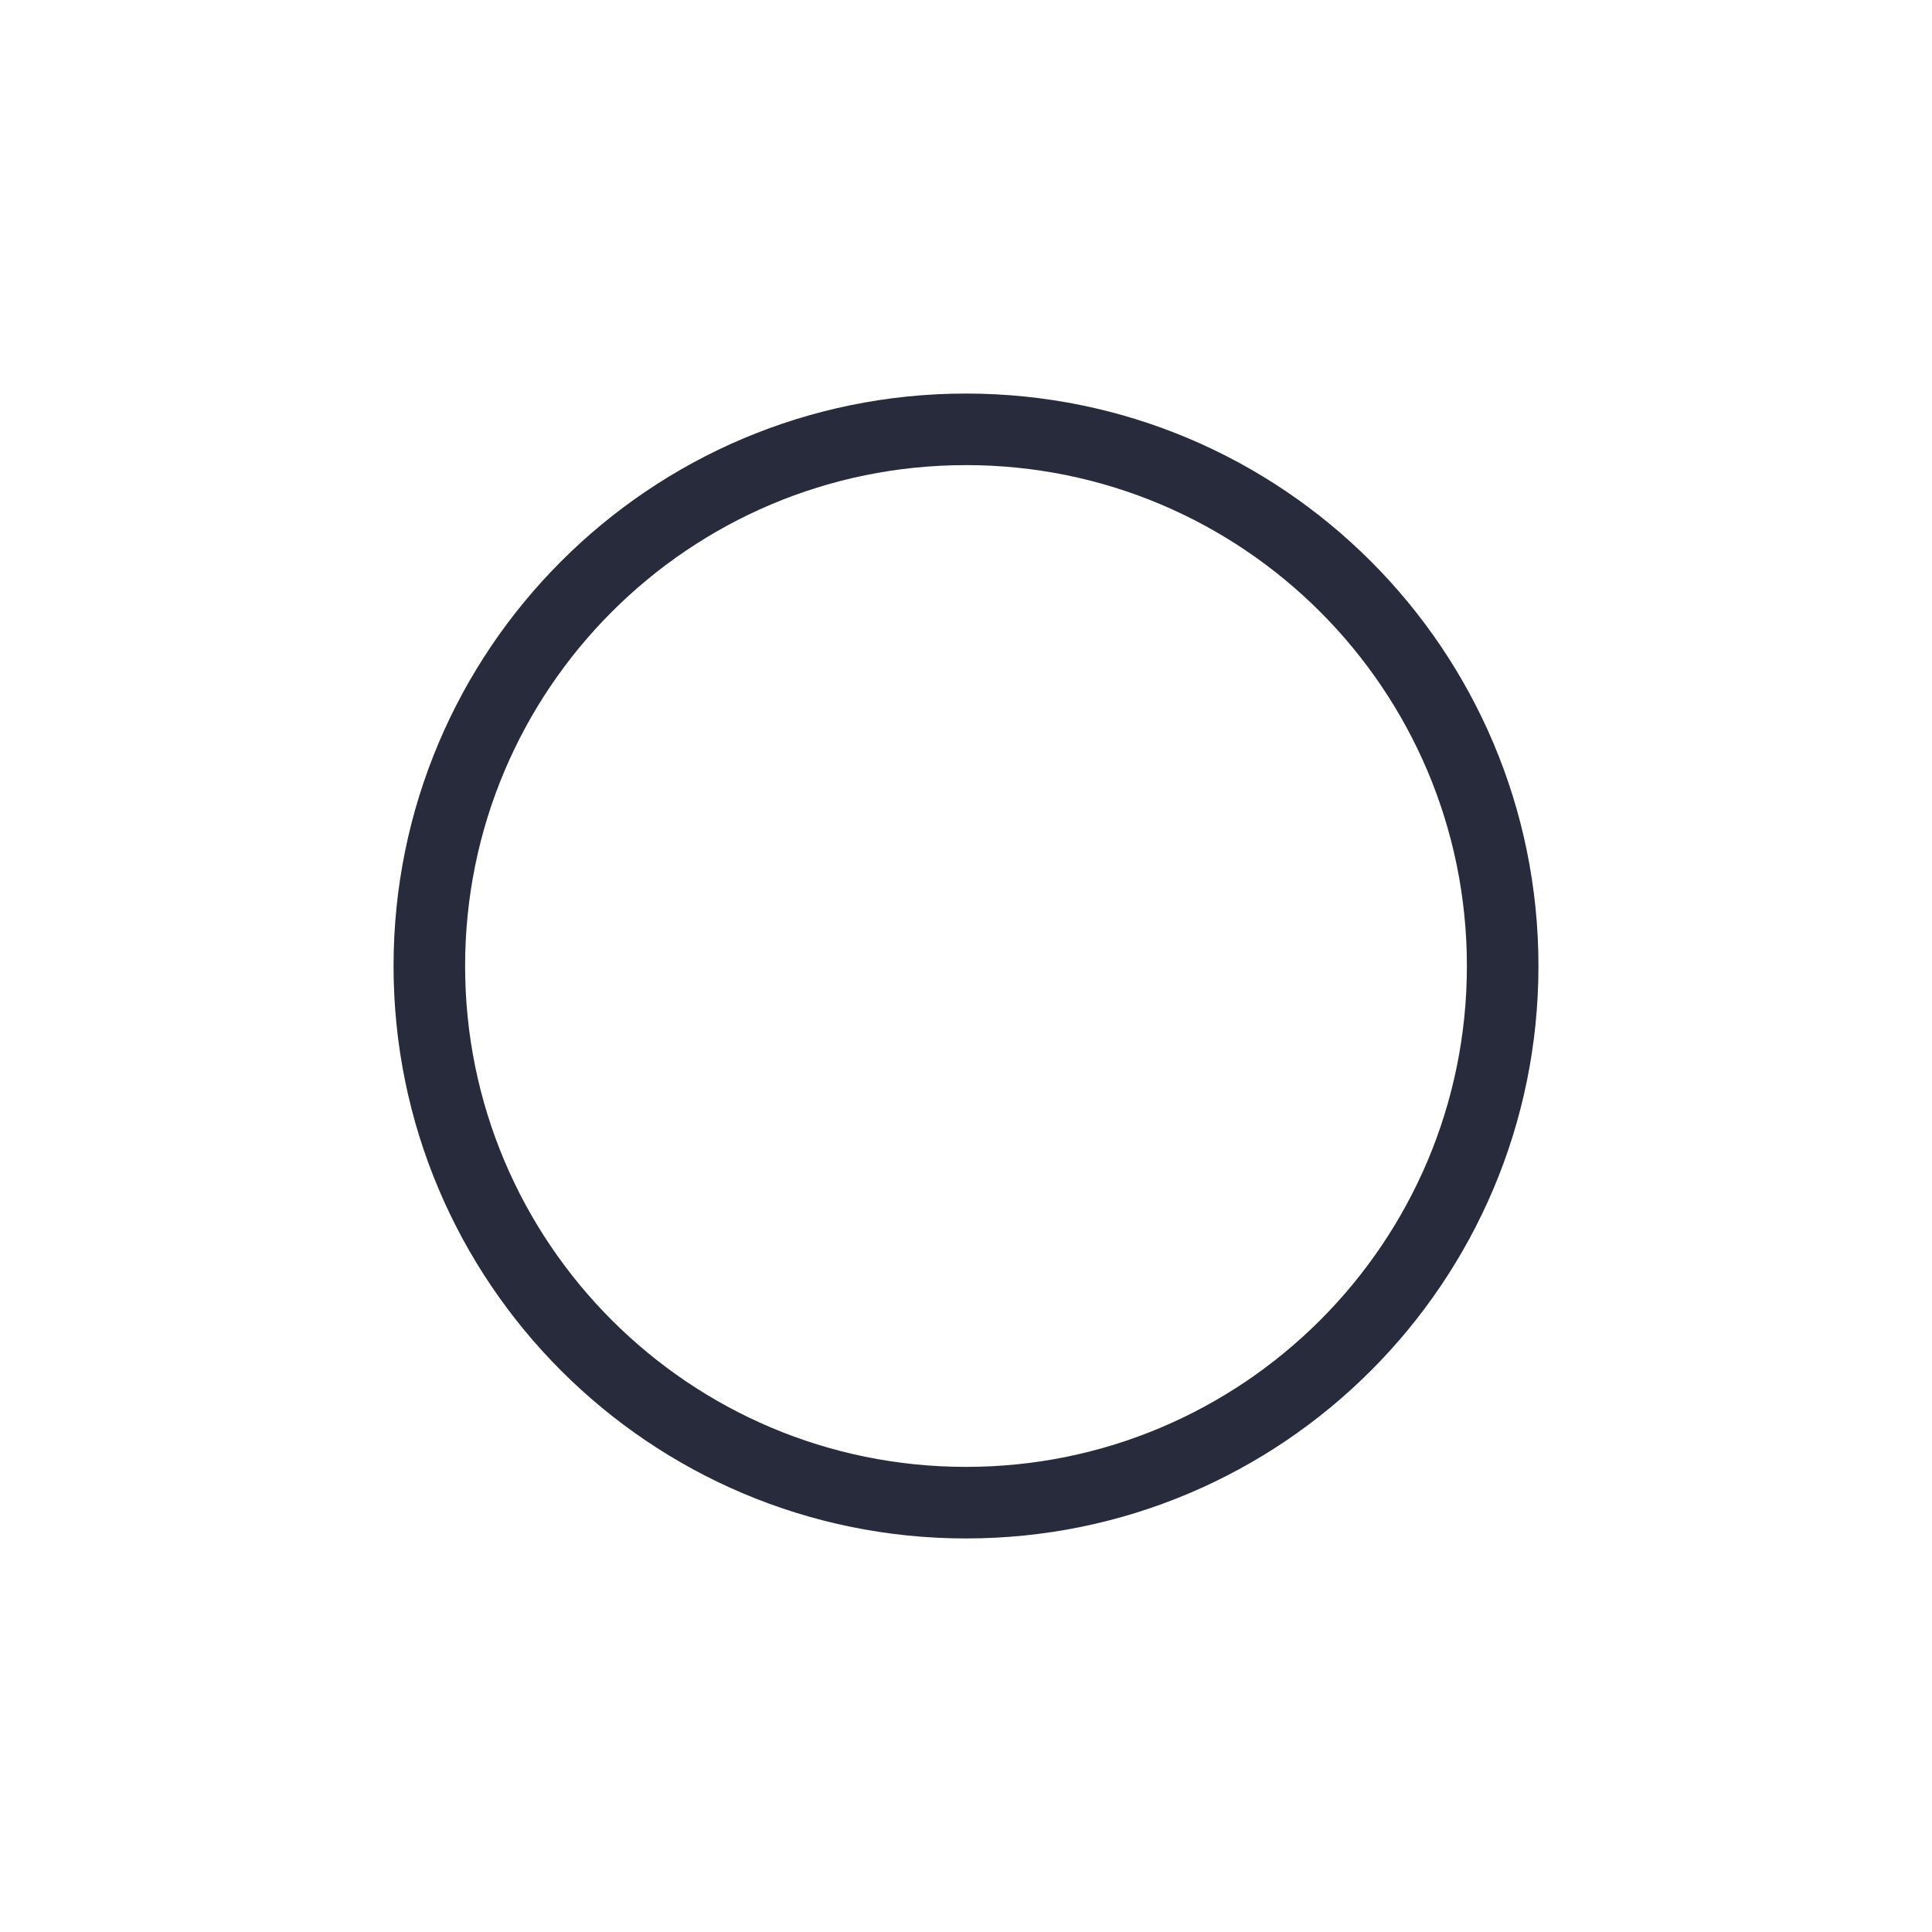
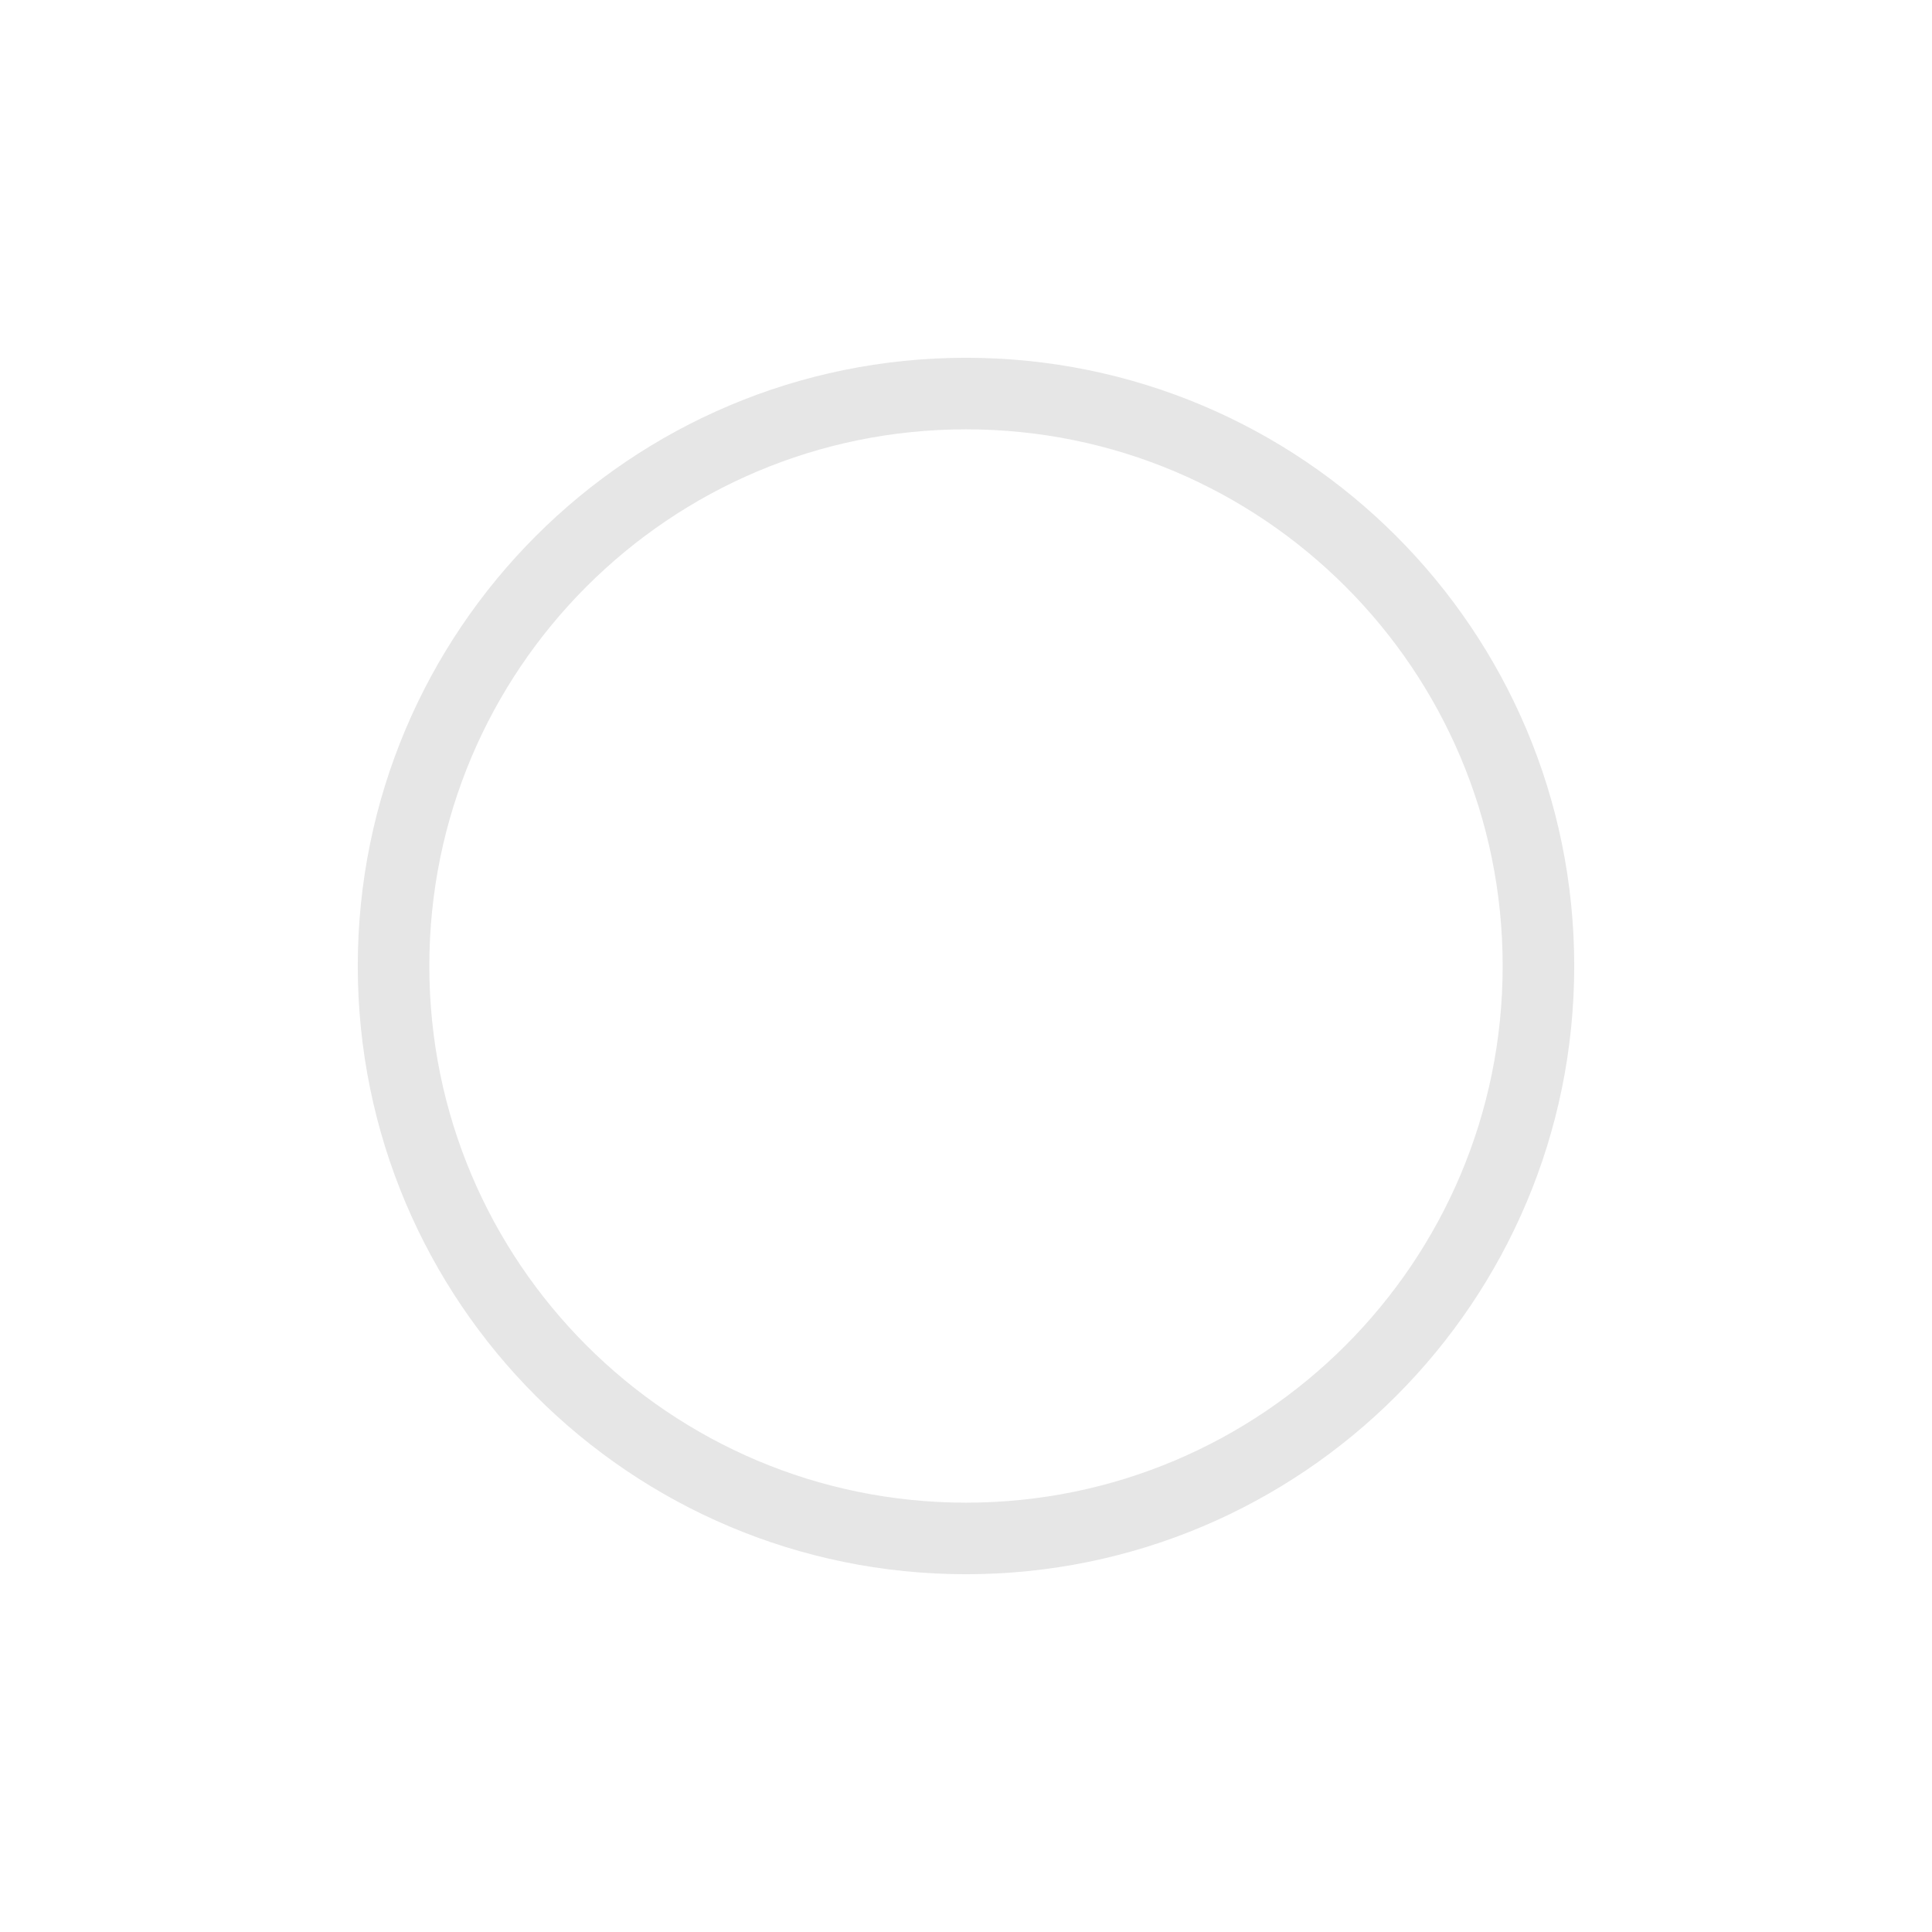
<svg xmlns="http://www.w3.org/2000/svg" id="sbol-svg-originReplication" width="27px" height="27px" viewBox="0 0 27 27" version="1.1">
  <defs />
  <g id="Page-1" stroke="none" stroke-width="1" fill="none" fill-rule="evenodd">
-     <path d="M13.5,21 C17.642,21 21,17.642 21,13.5 C21,9.358 17.642,6 13.5,6 C9.358,6 6,9.358 6,13.5 C6,17.642 9.358,21 13.5,21 Z" id="Oval-3" stroke="#272B3C" />
+     <path d="M13.5,21.5 C17.918,21.5 21.5,17.918 21.5,13.5 C21.5,9.082 17.918,5.5 13.5,5.5 C9.082,5.5 5.5,9.082 5.5,13.5 C5.5,17.918 9.082,21.5 13.5,21.5 Z" id="Oval-3" stroke="#E6E6E6" />
  </g>
</svg>
